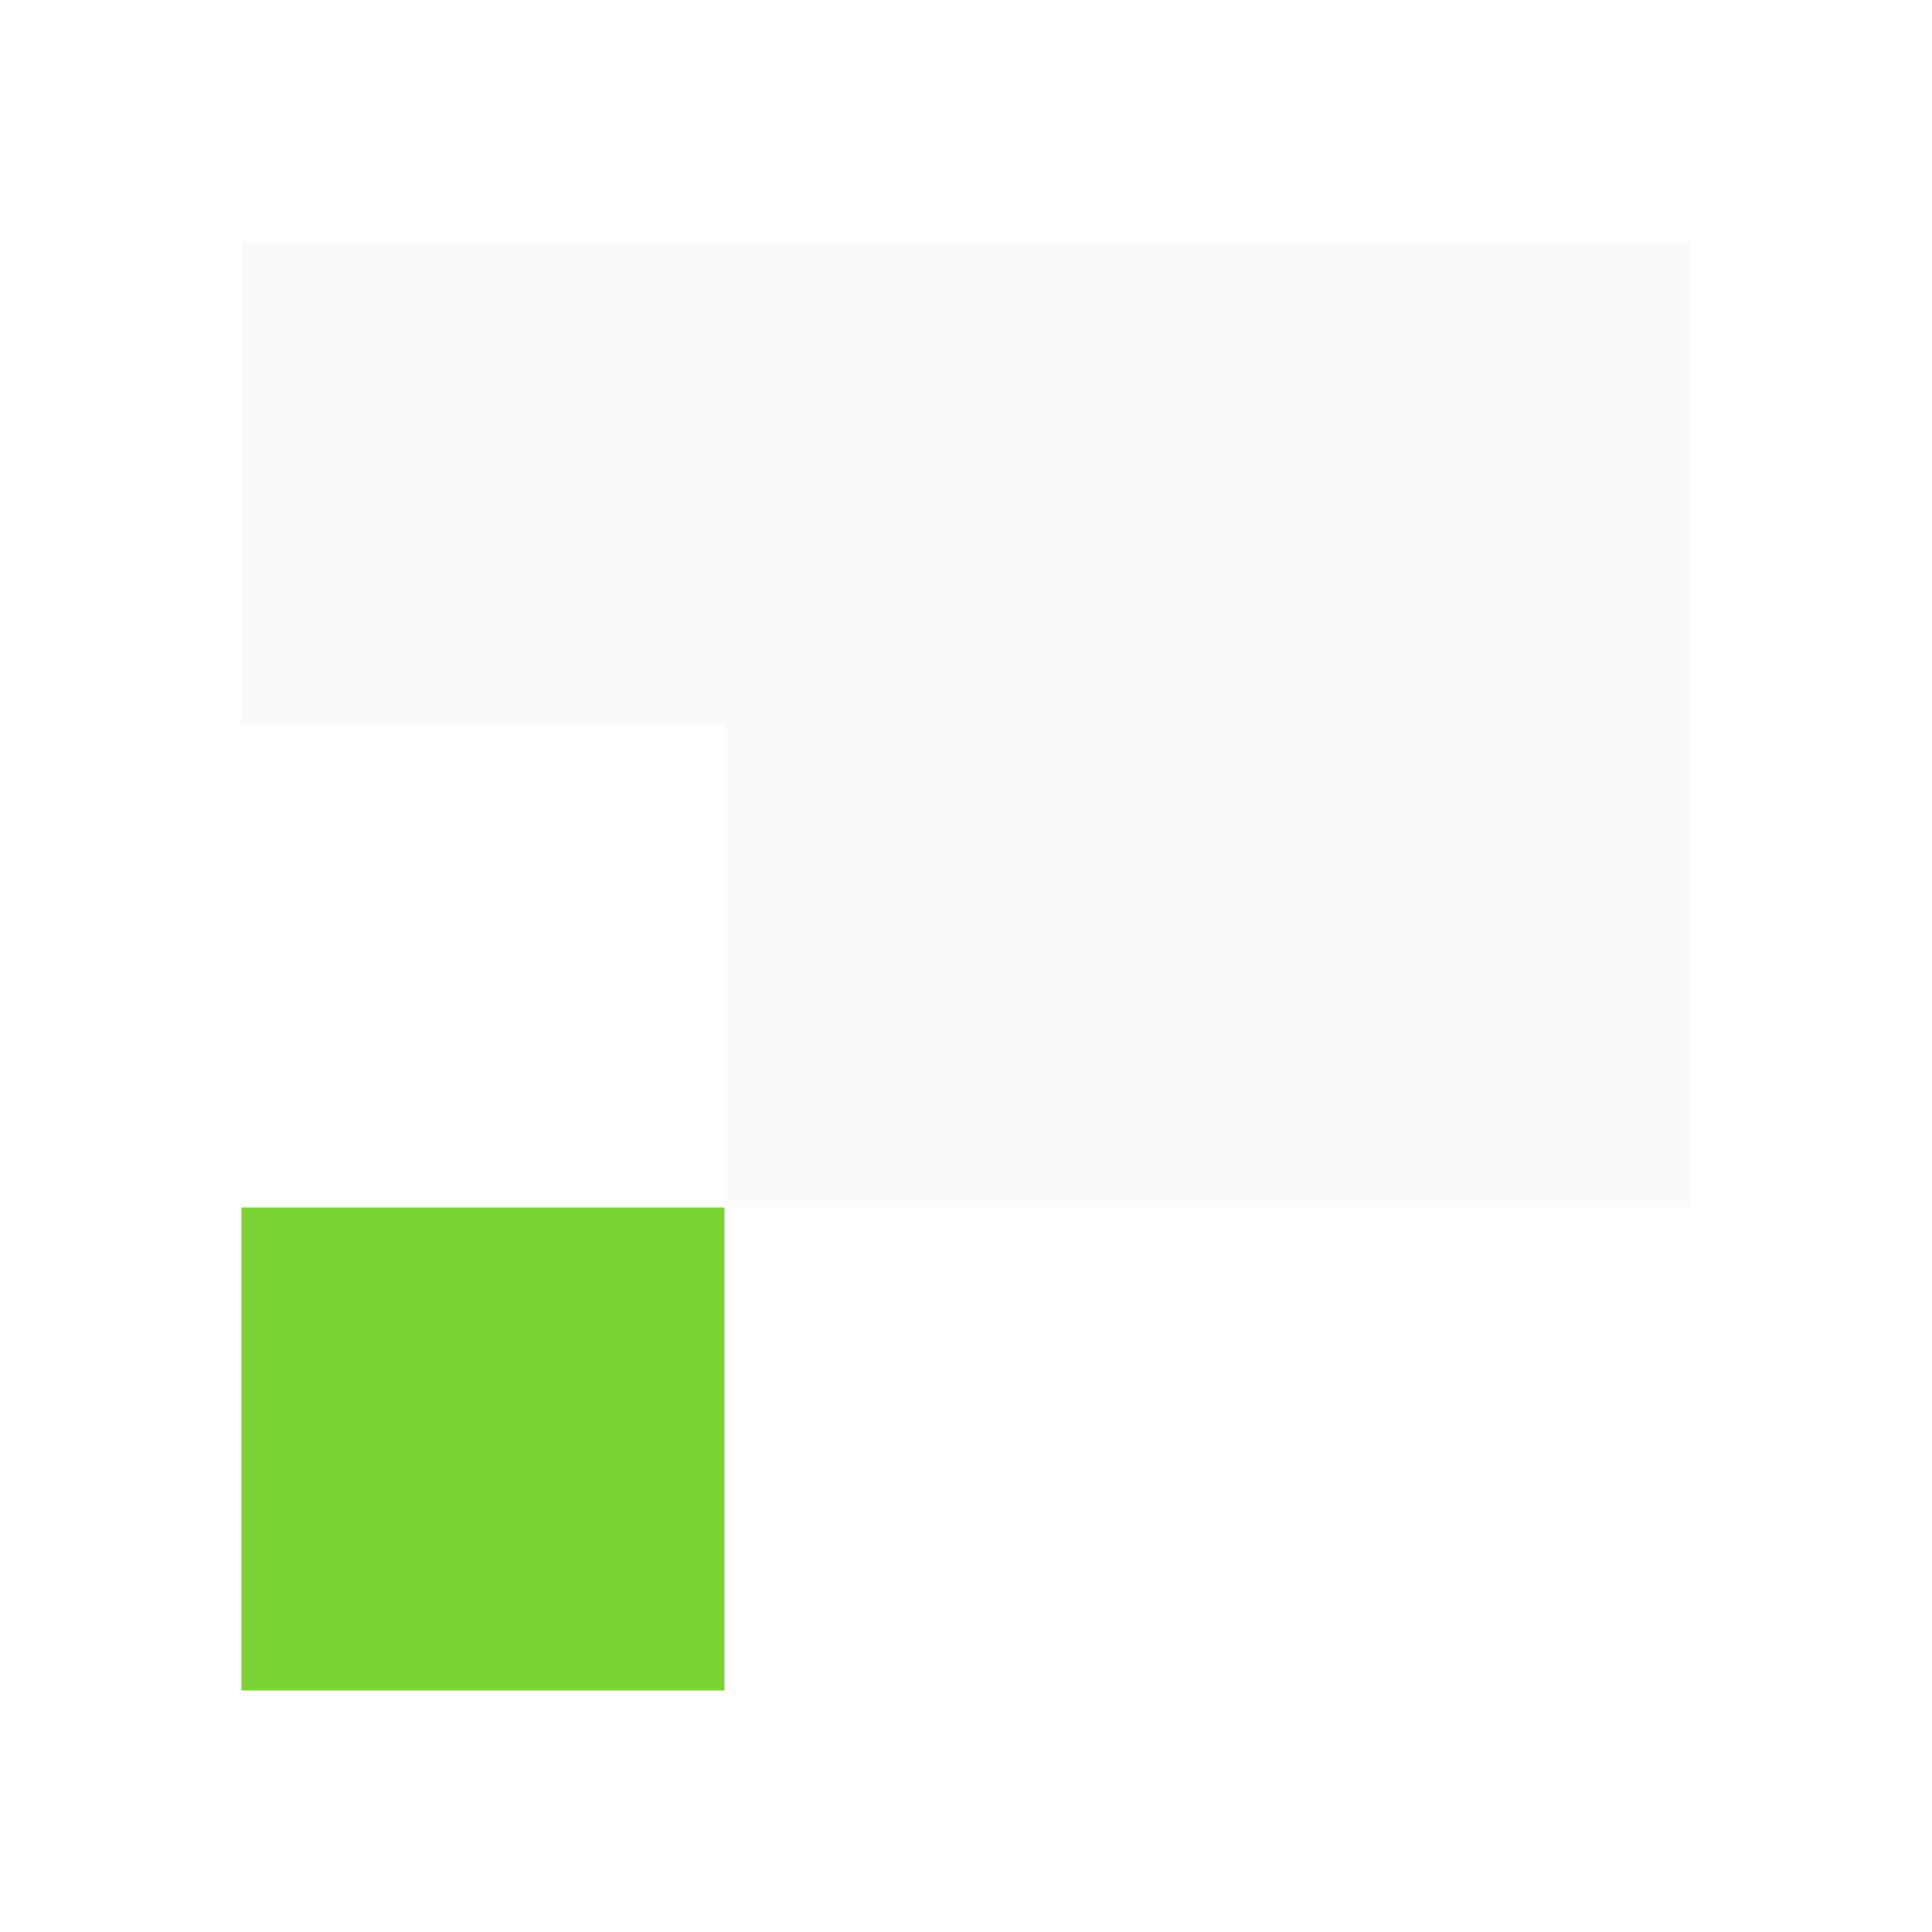
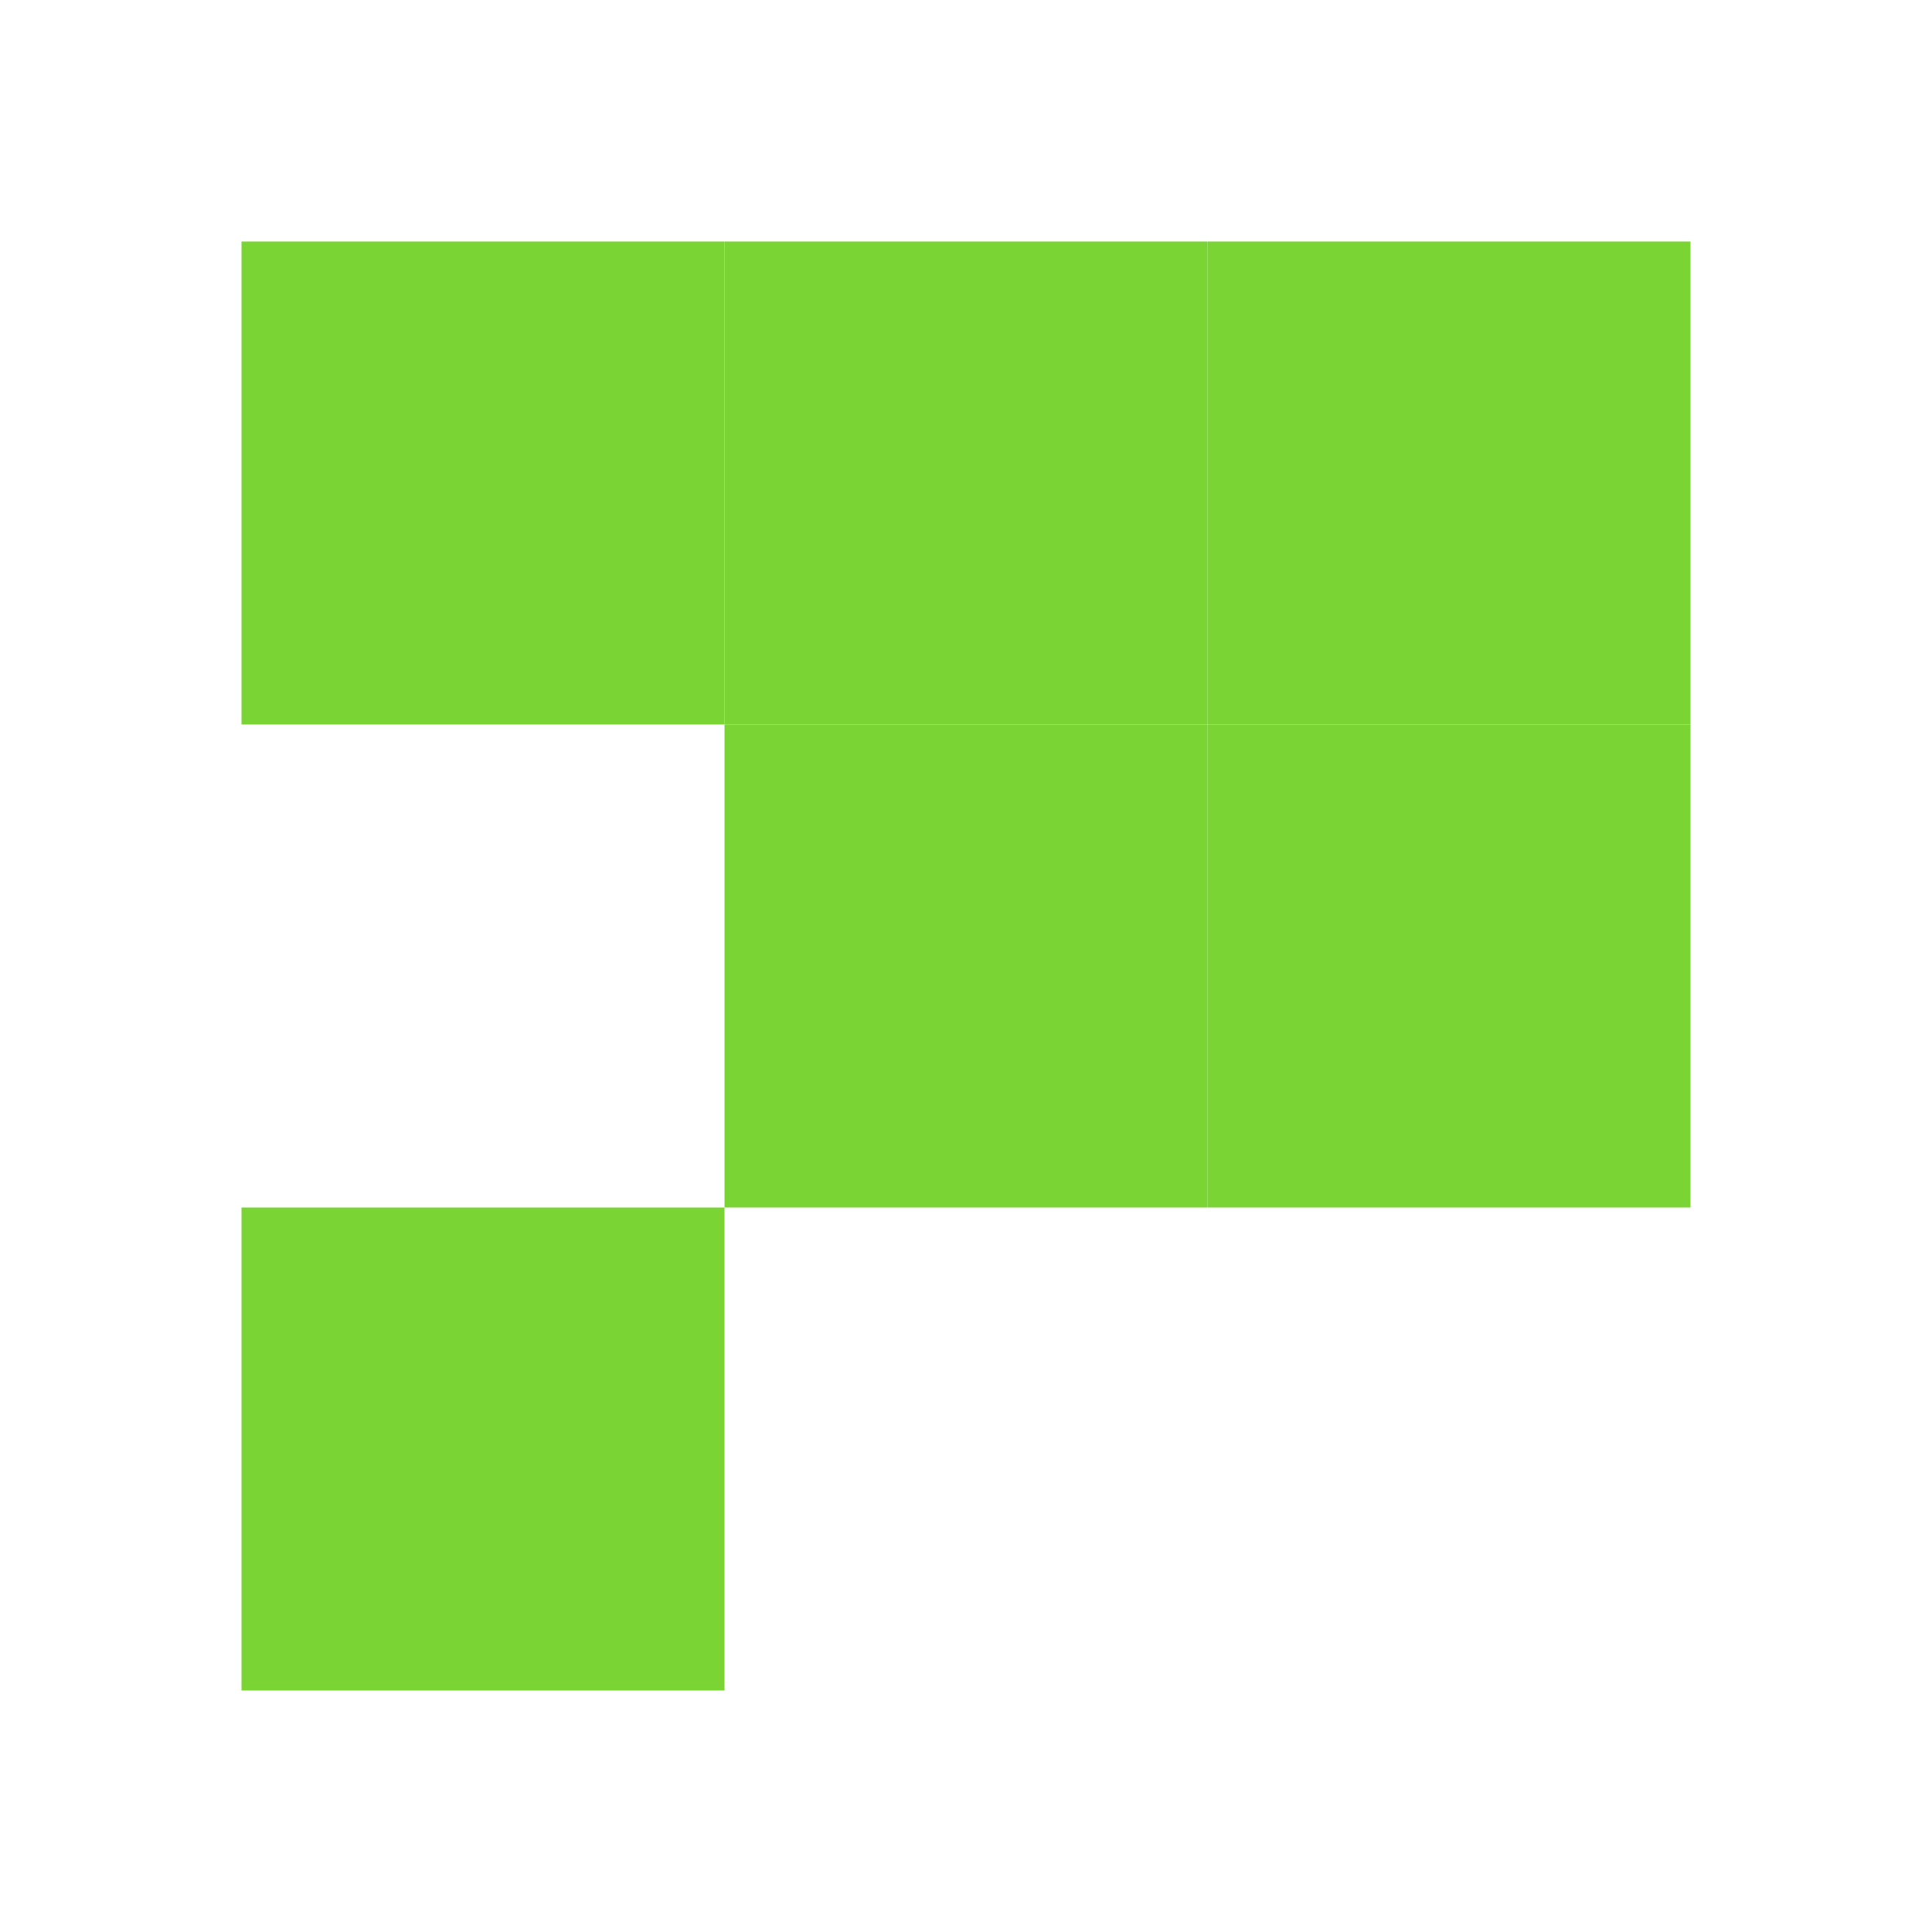
<svg xmlns="http://www.w3.org/2000/svg" width="64" height="64" viewBox="0 0 64 64" fill="none">
-   <style>
-     path {
-       fill: #fafafa;
-     }
-     @media (prefers-color-scheme: light) {
-       path {
-         fill: #292929;
-       }
-     }
-   </style>
  <rect x="8" y="40" width="16" height="16" fill="#7AD534" />
-   <path d="M8 8V24H24V40H56V8H8Z" />
+   <rect x="8" y="8" width="16" height="16" fill="#7AD534" />
+   <rect x="24" y="8" width="16" height="16" fill="#7AD534" />
+   <rect x="40" y="8" width="16" height="16" fill="#7AD534" />
+   <rect x="40" y="24" width="16" height="16" fill="#7AD534" />
+   <rect x="24" y="24" width="16" height="16" fill="#7AD534" />
</svg>
